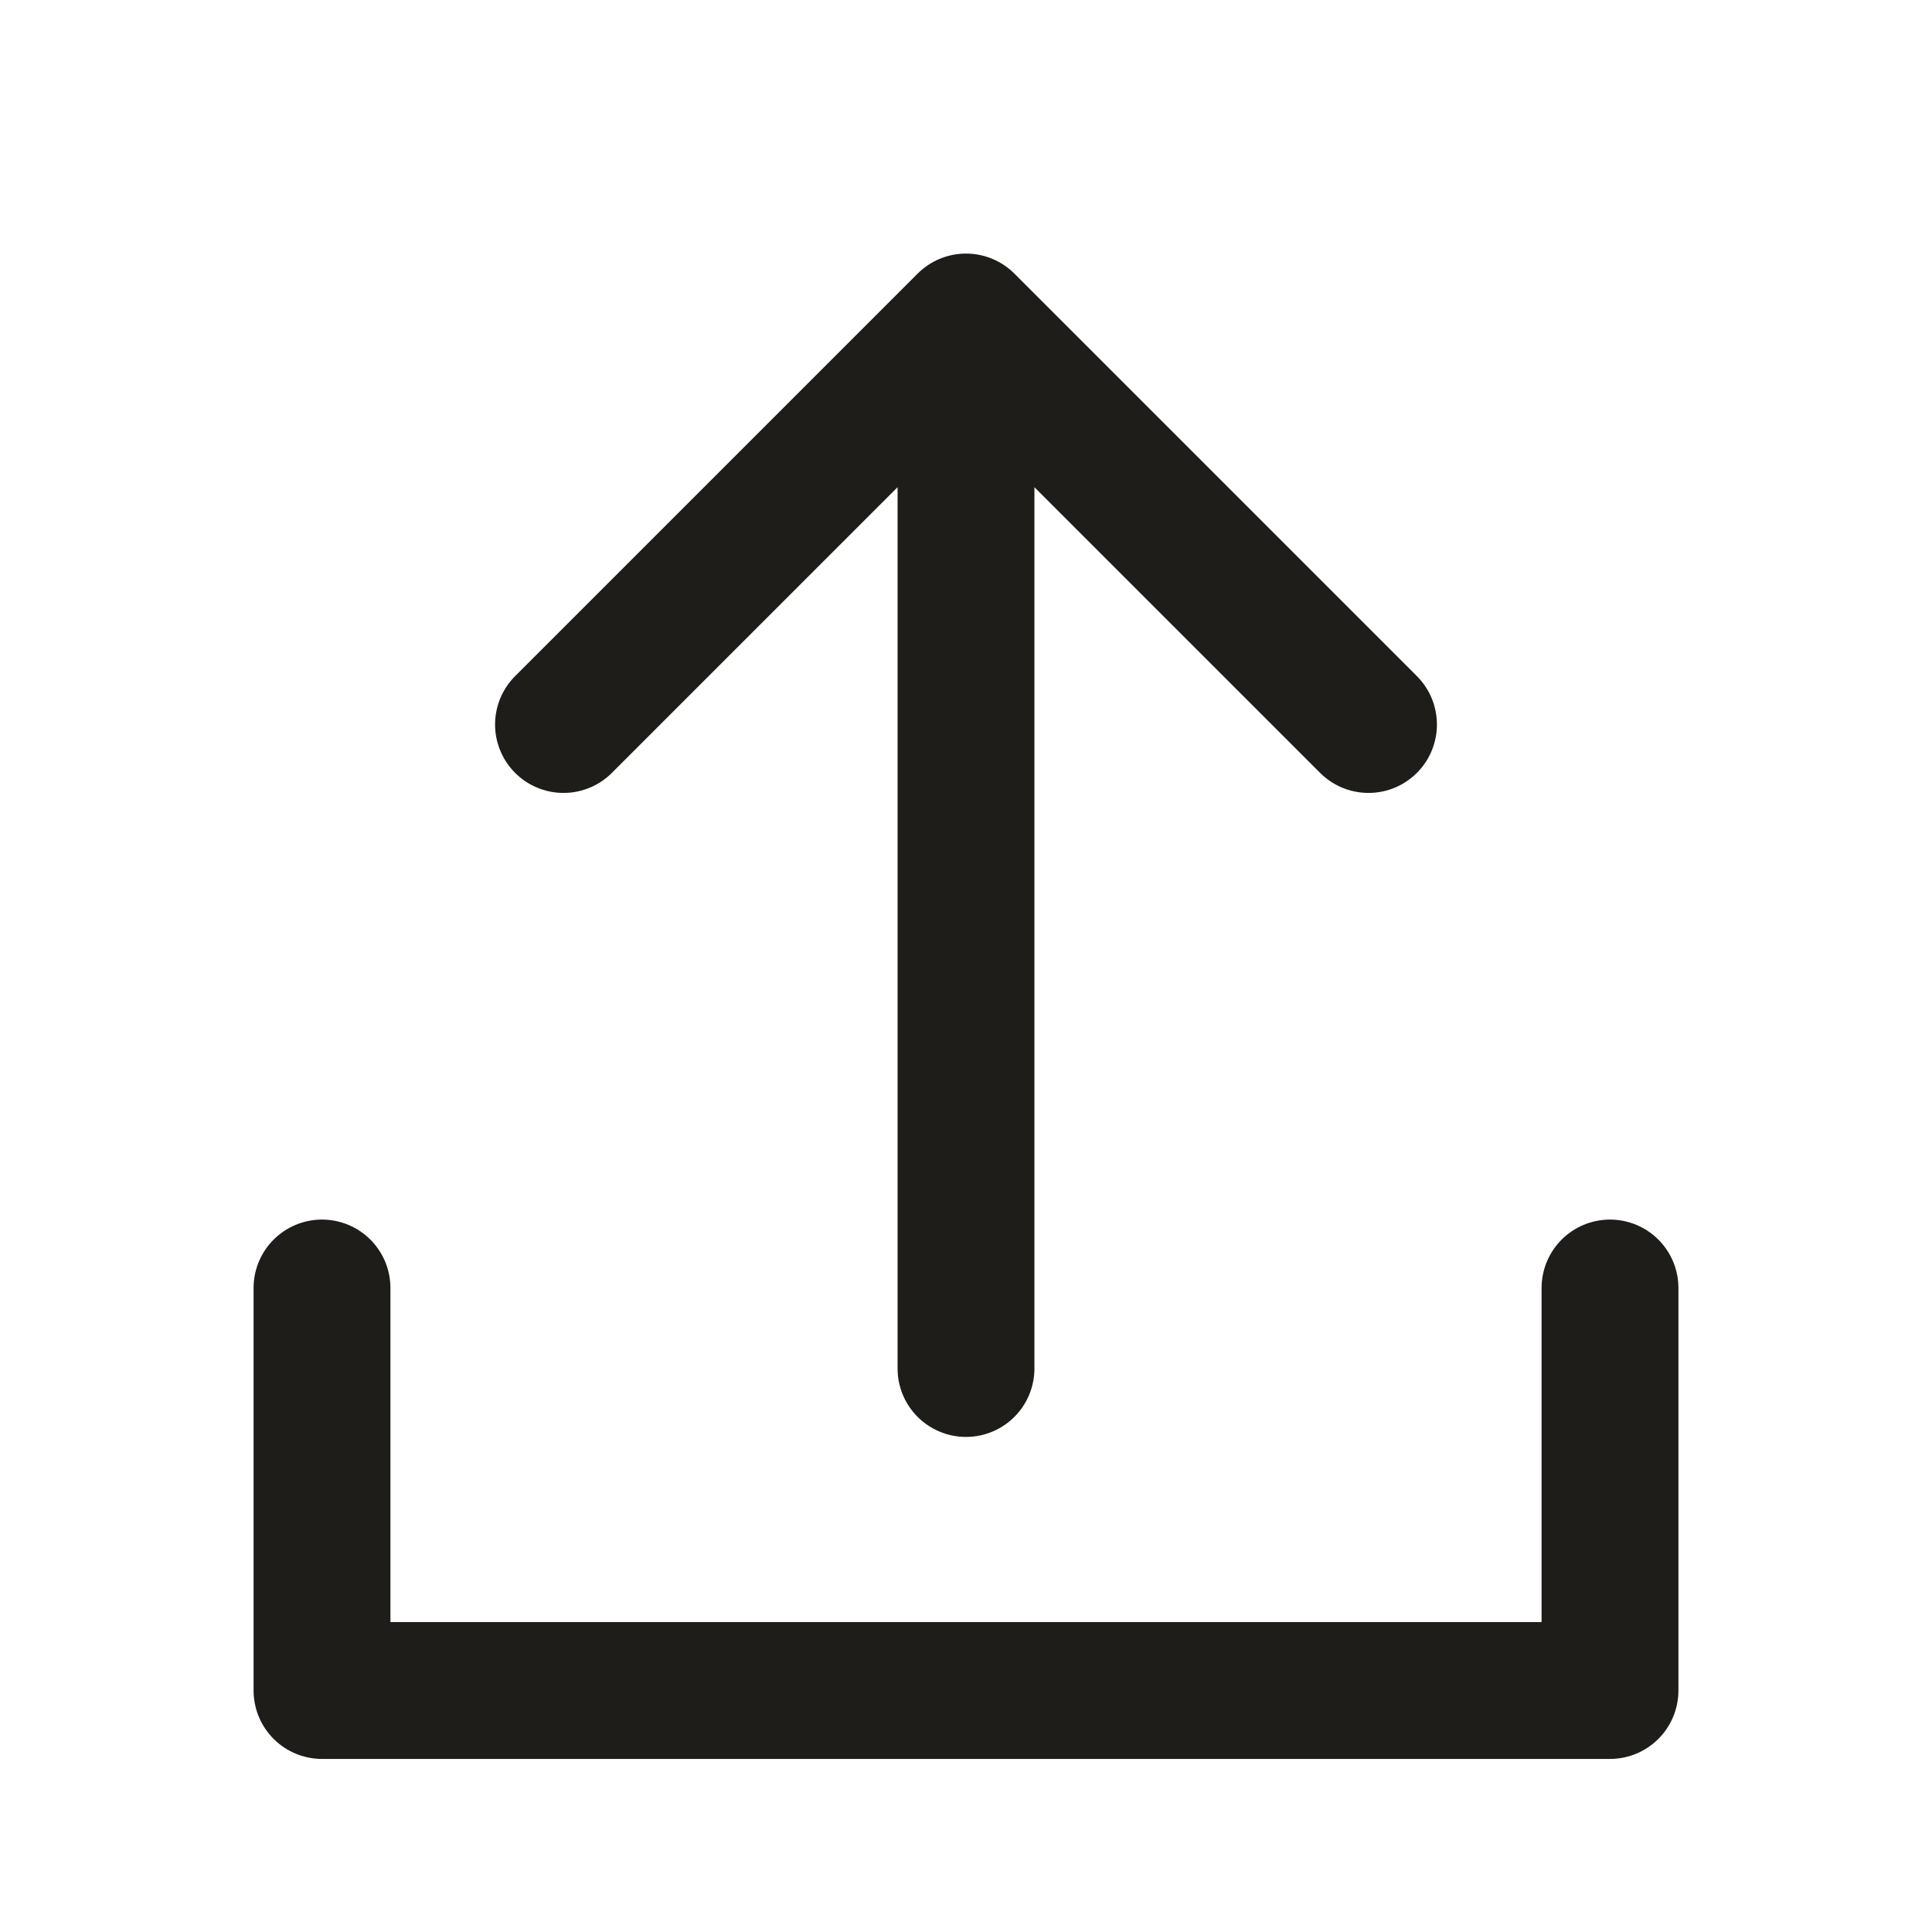
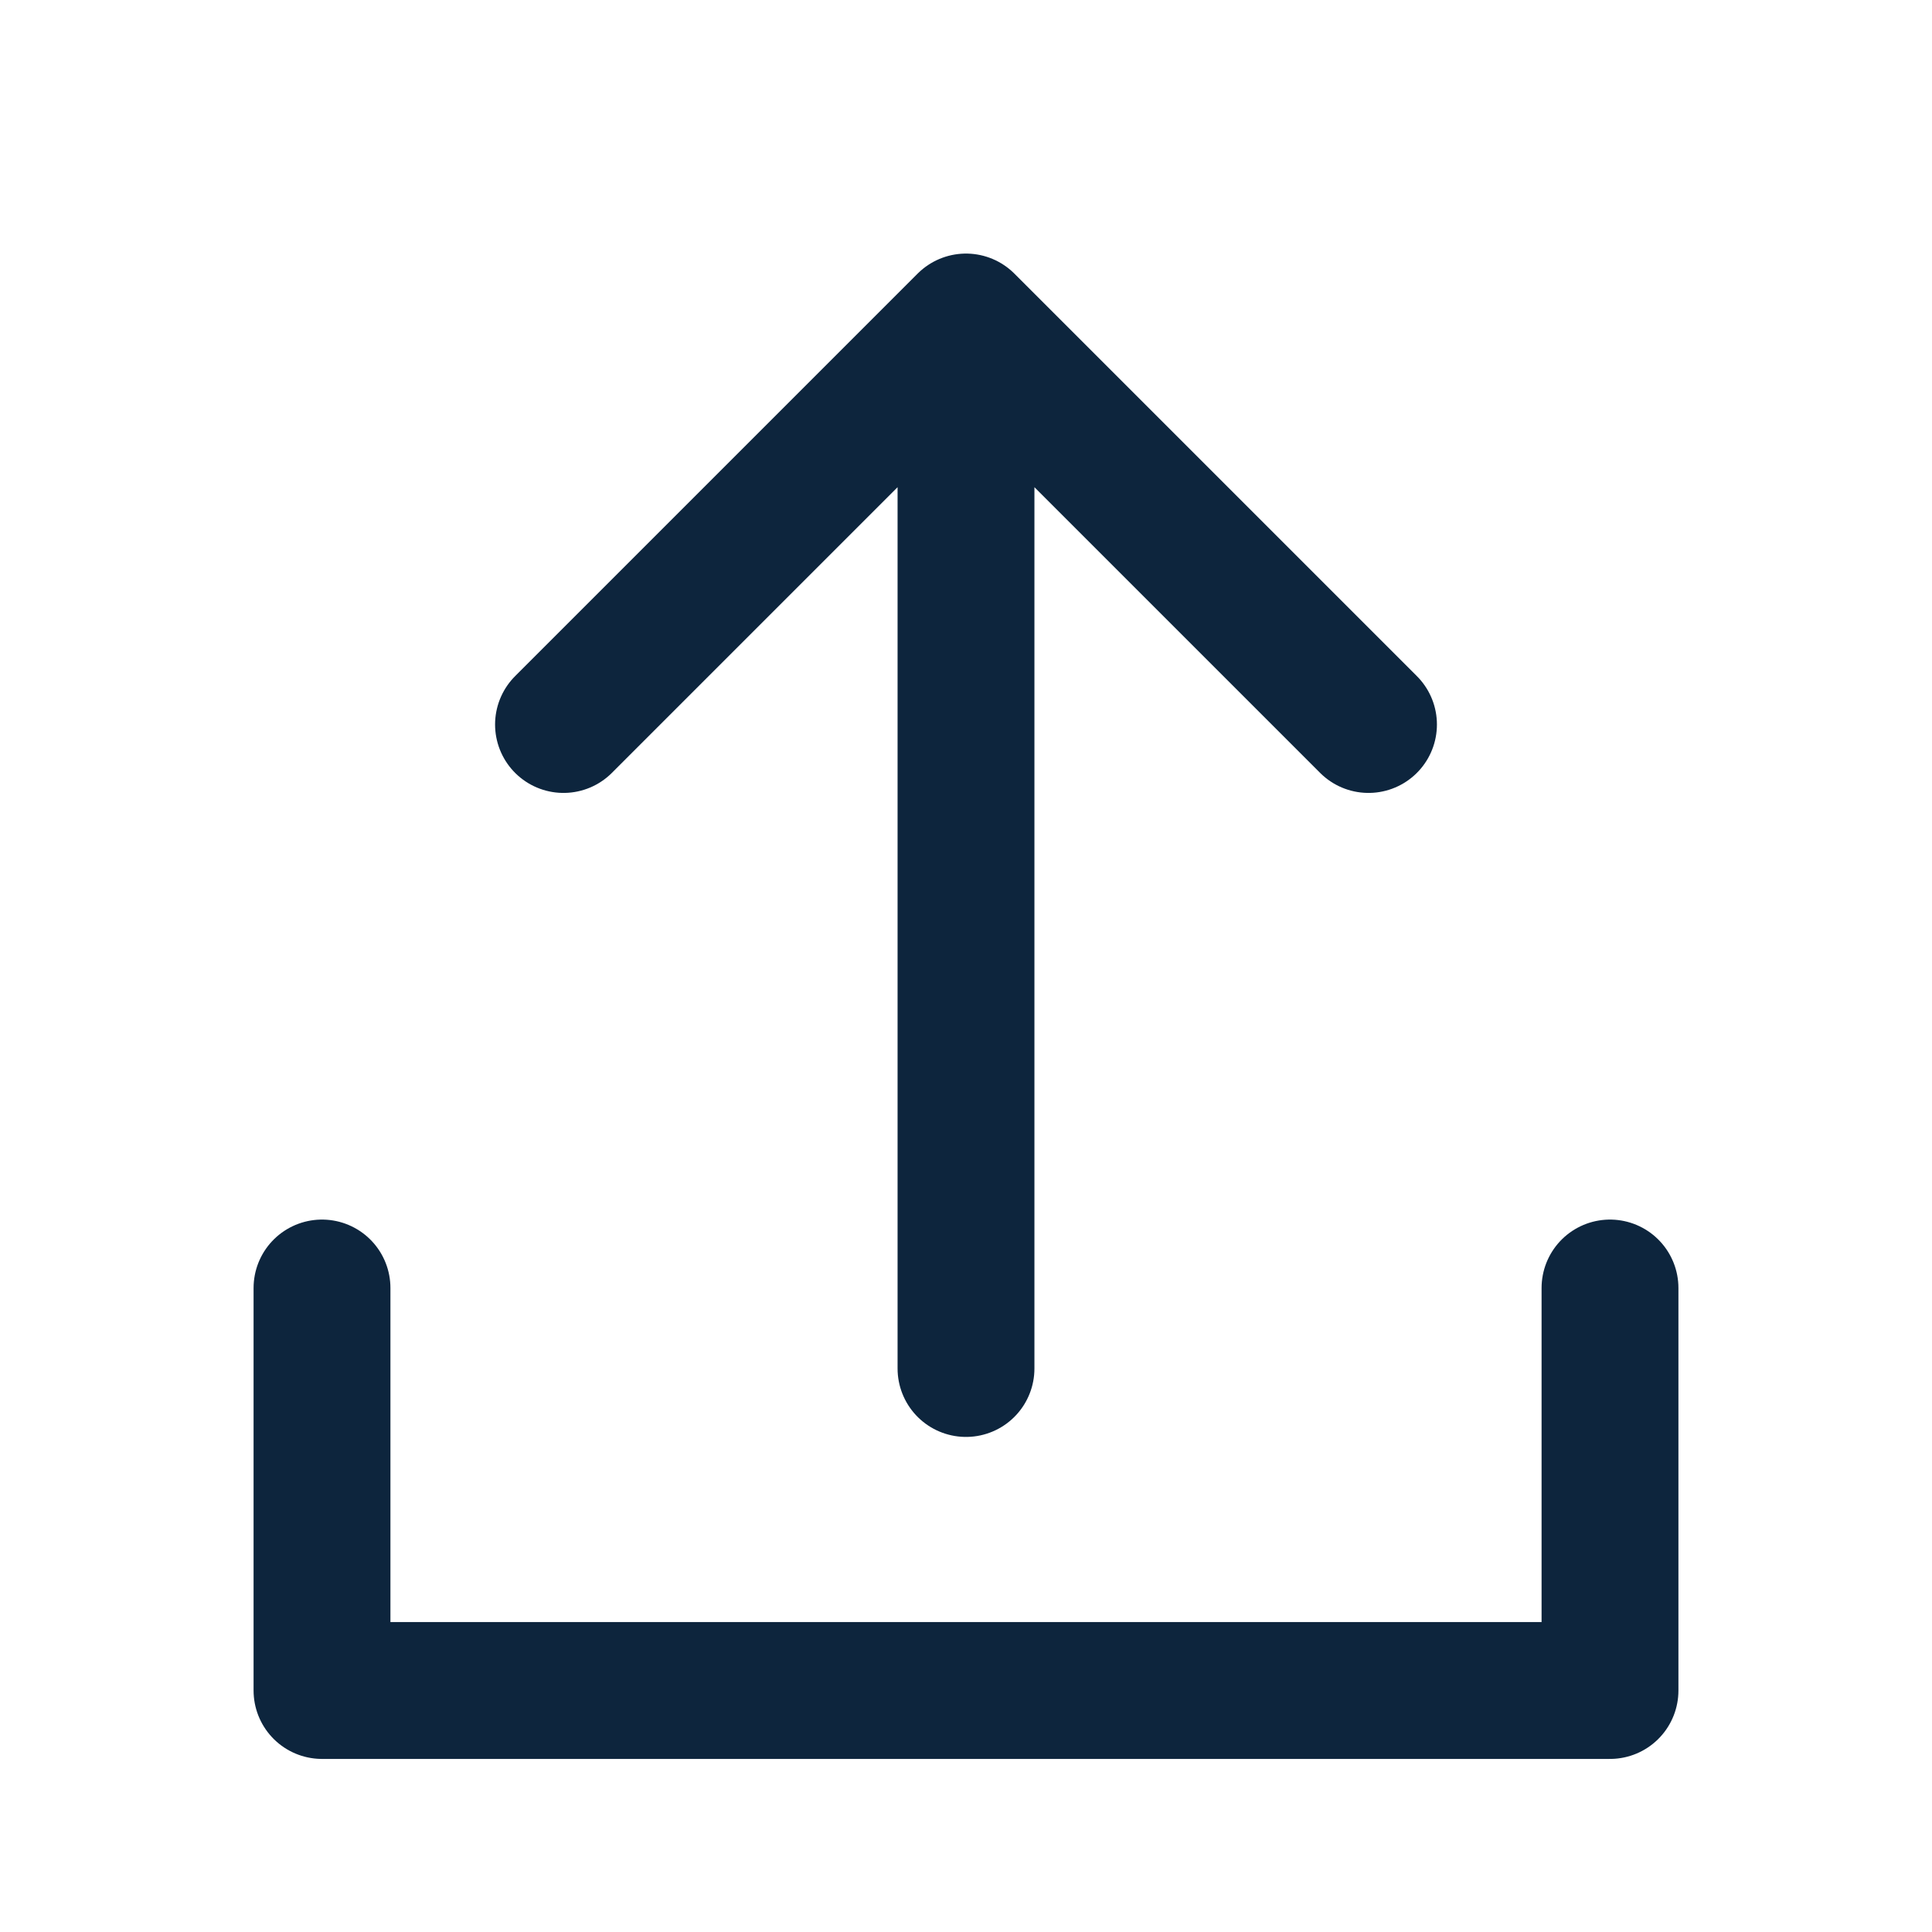
<svg xmlns="http://www.w3.org/2000/svg" preserveAspectRatio="none" overflow="visible" style="display: block;" width="18" height="18" viewBox="0 0 18 18" fill="none">
  <g id="Icon">
-     <path id="Vector" d="M9 12.75V3M12.75 6.75L9 3L5.25 6.75" stroke-width="1.275" stroke-linecap="round" stroke-linejoin="round" stroke="#1E1D1A" />
-     <path id="Vector_2" d="M3 12V15.75H15V12" stroke-width="1.275" stroke-linecap="round" stroke-linejoin="round" stroke="#1E1D1A" />
+     <path id="Vector" d="M9 12.75V3M12.75 6.75L9 3L5.25 6.75" stroke-width="1.275" stroke-linecap="round" stroke-linejoin="round" stroke="#0D253D" />
+     <path id="Vector_2" d="M3 12V15.75H15V12" stroke-width="1.275" stroke-linecap="round" stroke-linejoin="round" stroke="#0D253D" />
  </g>
</svg>
